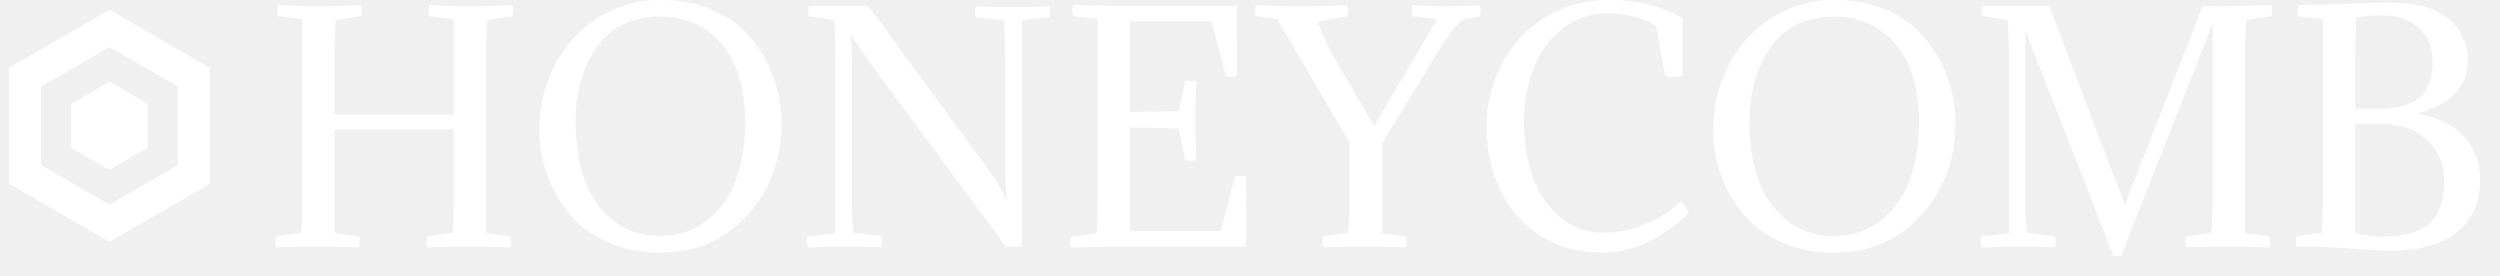
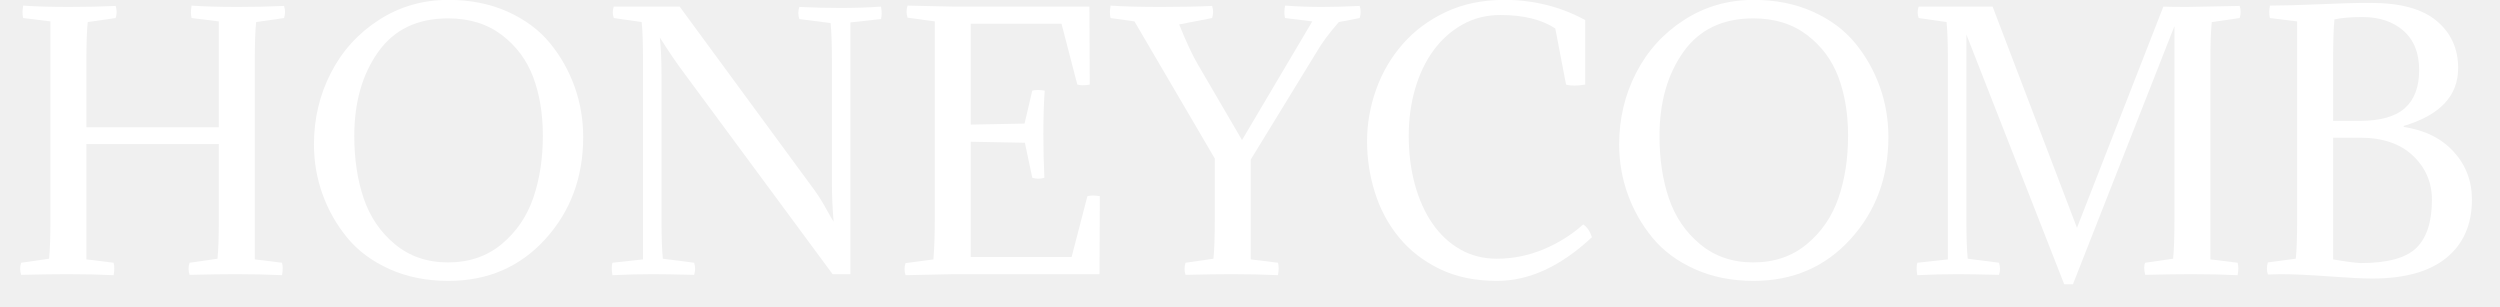
- <svg xmlns="http://www.w3.org/2000/svg" viewBox="-4 64.24 1984.721 218.96" fill="none">
-   <path fill="#ffffff" fill-rule="evenodd" d="M82.84 72.08 L162.55 118.10 L162.55 210.14 L82.84 256.16 L3.13 210.14 L3.13 118.10 Z M82.84 101.53 L137.05 132.82 L137.05 195.42 L82.84 226.71 L28.64 195.42 L28.64 132.82 Z" />
-   <path fill="#ffffff" d="M82.84 129.14 L113.13 146.63 L113.13 181.61 L82.84 199.10 L52.55 181.61 L52.55 146.63 Z" />
+ <svg xmlns="http://www.w3.org/2000/svg" viewBox="200 64.24 1785 219" fill="none">
  <path fill="#ffffff" transform="translate(204.08 0)" d="M57.60 155.12L152.16 155.12L152.16 79.52L132.72 77.12Q131.76 73.52 132.72 68.24Q145.92 69.20 165.60 69.20Q183.36 69.20 198.72 68.48Q200.16 72.80 198.72 77.12L178.80 80Q177.84 89.12 177.84 108.08L177.84 249.44L197.28 251.84Q198.24 255.44 197.28 260.72Q182.16 260 164.40 260Q151.44 260 131.28 260.48Q129.84 256.16 131.28 251.84L151.20 248.96Q152.16 239.84 152.16 220.88L152.16 167.12L57.60 167.12L57.60 249.44L77.04 251.84Q78 255.44 77.04 260.72Q61.92 260 44.16 260Q31.20 260 11.04 260.48Q9.60 256.16 11.04 251.84L30.96 248.96Q31.92 239.84 31.92 220.88L31.92 79.52L12.48 77.12Q11.52 73.52 12.48 68.24Q25.68 69.20 45.36 69.20Q62.88 69.20 78.48 68.48Q79.92 72.80 78.48 77.12L58.56 80Q57.60 89.12 57.60 108.08" />
  <path fill="#ffffff" transform="translate(204.08 0)" d="M316.08 64.16Q339.60 64.16 358.32 72.56Q377.04 80.96 388.56 95Q400.08 109.04 406.20 126.20Q412.32 143.36 412.32 162.08Q412.32 205.28 385.20 235.04Q358.08 264.80 316.08 264.80Q292.80 264.80 274.08 256.40Q255.36 248 243.84 233.96Q232.32 219.92 226.20 202.88Q220.08 185.84 220.08 167.36Q220.08 139.76 232.20 116.24Q244.32 92.72 266.52 78.44Q288.72 64.16 316.08 64.16M315.84 251.60Q338.40 251.60 354.12 238.52Q369.84 225.44 376.68 205.52Q383.52 185.60 383.52 161.12Q383.52 137.84 376.68 119.48Q369.84 101.12 354.24 89.24Q338.64 77.36 315.84 77.36Q282.96 77.36 265.92 101.36Q248.88 125.36 248.88 161.36Q248.88 186.08 255.60 205.88Q262.32 225.68 277.92 238.64Q293.52 251.60 315.84 251.60" />
  <path fill="#ffffff" transform="translate(204.08 0)" d="M589.92 195.68L589.92 108.80Q589.92 89.84 588.96 80.72L566.64 77.84Q565.20 73.52 566.64 69.20Q581.76 69.92 595.92 69.92Q611.52 69.92 624.96 68.96Q625.92 74.24 624.96 77.84L603.12 80.24L603.12 260L590.40 260L484.56 116.72Q477.12 106.88 467.04 91.04Q468.24 102.08 468.24 117.68L468.24 220.88Q468.24 239.84 469.20 248.96L491.52 251.84Q492.96 256.16 491.52 260.48Q470.88 260 462.24 260Q448.08 260 433.20 260.72Q432.24 255.44 433.20 251.84L455.04 249.44L455.04 108.08Q455.04 89.12 454.08 80L434.16 77.12Q432.72 73.04 434.16 68.96L481.20 68.96L577.44 200Q579.36 202.64 581.64 206.24Q583.92 209.84 586.68 214.88Q589.44 219.92 591.12 222.56Q589.92 208.16 589.92 195.68" />
  <path fill="#ffffff" transform="translate(204.08 0)" d="M663.36 221.12L663.36 79.52L643.92 76.88Q642.48 72.56 643.92 68.24L676.80 68.96L773.76 68.96L774 124.64Q768.72 125.60 765.12 124.64L753.84 81.20L689.04 81.20L689.04 153.20L727.44 152.48L732.96 128.96Q736.56 128 741.84 128.96Q740.88 142.40 740.88 159.92Q740.88 176 741.60 191.12Q737.28 192.56 732.96 191.12L727.68 166.16L689.04 165.44L689.04 247.76L761.04 247.76L772.32 204.32Q775.92 203.36 781.20 204.32L780.96 260L676.80 260L642.48 260.72Q641.04 256.40 642.48 252.08L662.40 249.44Q663.36 237.20 663.36 221.12" />
  <path fill="#ffffff" transform="translate(204.08 0)" d="M851.04 110L882.72 164.24L932.88 79.52L913.44 77.12Q912.48 73.52 913.44 68.24Q926.64 69.20 939.84 69.20Q951.36 69.20 966.72 68.48Q968.16 72.80 966.72 77.12L951.84 80Q941.52 91.76 936 101.36L888.96 178.16L888.96 249.44L908.40 251.84Q909.36 255.44 908.40 260.72Q893.28 260 875.52 260Q862.56 260 842.40 260.48Q840.96 256.16 842.40 251.84L862.32 248.96Q863.28 239.84 863.28 220.88L863.28 177.44L805.92 79.52L788.88 77.12Q787.92 73.52 788.88 68.24Q802.08 69.20 824.88 69.20Q845.76 69.20 861.36 68.48Q862.80 72.80 861.36 77.12L837.84 81.68Q845.28 100.16 851.04 110" />
  <path fill="#ffffff" transform="translate(204.08 0)" d="M1126.32 224.48Q1130.40 227.12 1132.56 233.60Q1099.20 264.80 1064.88 264.80Q1041.36 264.80 1023.84 256.28Q1006.32 247.76 994.80 233.72Q983.28 219.68 977.64 201.80Q972 183.92 972 165.20Q972 146.24 978.48 128.12Q984.96 110 997.44 95.72Q1009.92 81.44 1028.28 72.80Q1046.64 64.16 1070.16 64.16Q1101.12 64.16 1127.76 78.56L1127.76 124.64Q1123.44 125.36 1120.08 125.36Q1116.48 125.36 1114.08 124.64L1106.40 84.56Q1091.76 74.96 1067.28 74.96Q1052.16 74.96 1040.04 81.80Q1027.92 88.64 1019.40 100.28Q1010.88 111.92 1006.32 127.64Q1001.76 143.36 1001.76 161.12Q1001.76 180.08 1006.20 196.16Q1010.64 212.24 1018.80 224Q1026.96 235.76 1038.60 242.36Q1050.24 248.96 1064.64 248.96Q1081.92 248.96 1098 242.24Q1114.08 235.52 1126.32 224.48" />
  <path fill="#ffffff" transform="translate(204.08 0)" d="M1248 64.16Q1271.52 64.16 1290.24 72.56Q1308.96 80.96 1320.48 95Q1332 109.04 1338.12 126.20Q1344.24 143.36 1344.24 162.08Q1344.24 205.28 1317.12 235.04Q1290 264.80 1248 264.80Q1224.72 264.80 1206 256.40Q1187.28 248 1175.76 233.96Q1164.24 219.92 1158.12 202.88Q1152 185.84 1152 167.36Q1152 139.76 1164.12 116.24Q1176.24 92.72 1198.44 78.44Q1220.64 64.16 1248 64.16M1247.76 251.60Q1270.32 251.60 1286.04 238.52Q1301.76 225.44 1308.60 205.52Q1315.44 185.60 1315.44 161.12Q1315.44 137.84 1308.60 119.48Q1301.76 101.12 1286.16 89.24Q1270.56 77.36 1247.76 77.36Q1214.88 77.36 1197.84 101.36Q1180.80 125.36 1180.80 161.36Q1180.80 186.08 1187.52 205.88Q1194.24 225.68 1209.84 238.64Q1225.44 251.60 1247.76 251.60" />
  <path fill="#ffffff" transform="translate(204.08 0)" d="M1548.48 220.88L1548.48 82.88L1476 267.20L1469.76 267.20L1399.92 88.88L1399.92 220.88Q1399.92 239.84 1400.88 248.96L1423.20 251.84Q1424.64 256.16 1423.20 260.48Q1402.56 260 1393.92 260Q1379.52 260 1364.88 260.72Q1363.92 255.44 1364.88 251.84L1386.72 249.44L1386.72 108.08Q1386.72 89.12 1385.76 80L1365.84 77.12Q1364.40 73.04 1365.84 68.96L1418.64 68.96L1478.88 226.88L1540.56 68.96Q1546.08 69.20 1557.36 69.20Q1559.76 69.20 1595.04 68.48Q1596.48 72.80 1595.04 77.12L1575.12 80Q1574.16 89.12 1574.16 108.08L1574.16 249.44L1593.60 251.84Q1594.56 255.44 1593.60 260.72Q1578.48 260 1560.72 260Q1547.76 260 1527.60 260.48Q1526.16 254.48 1527.60 251.84L1547.52 248.96Q1548.48 239.84 1548.48 220.88" />
  <path fill="#ffffff" transform="translate(204.08 0)" d="M1616.64 68.24Q1628.88 68.24 1651.92 67.28Q1674.96 66.32 1682.40 66.32L1688.88 66.32Q1720.32 66.32 1735.68 79.16Q1751.04 92 1751.04 112.88Q1751.04 142.64 1712.16 154.16L1712.16 154.88Q1734.72 158.24 1747.80 172.52Q1760.88 186.80 1760.88 206.72Q1760.88 233.36 1742.76 248.24Q1724.64 263.12 1689.60 263.12Q1680 263.12 1658.52 261.56Q1637.04 260 1624.32 260Q1622.88 260 1619.76 260.12Q1616.64 260.24 1615.20 260.24Q1613.76 255.92 1615.20 251.60L1635.12 248.96Q1636.08 239.84 1636.08 220.88L1636.08 79.52L1616.64 77.12Q1615.68 73.52 1616.64 68.24M1680.96 162.56L1661.76 162.56L1661.76 249.44Q1674 251.60 1681.20 252.08Q1710.24 252.08 1721.28 241.16Q1732.32 230.24 1732.32 206.96Q1732.32 188.24 1718.76 175.40Q1705.20 162.56 1680.96 162.56M1682.64 76.40Q1670.64 76.40 1662.72 78.08Q1661.76 87.20 1661.76 108.08L1661.76 150.56L1680.48 150.56Q1702.80 150.56 1713 141.44Q1723.20 132.32 1723.20 114.32Q1723.20 96.08 1712.04 86.24Q1700.88 76.40 1682.64 76.40" />
</svg>
